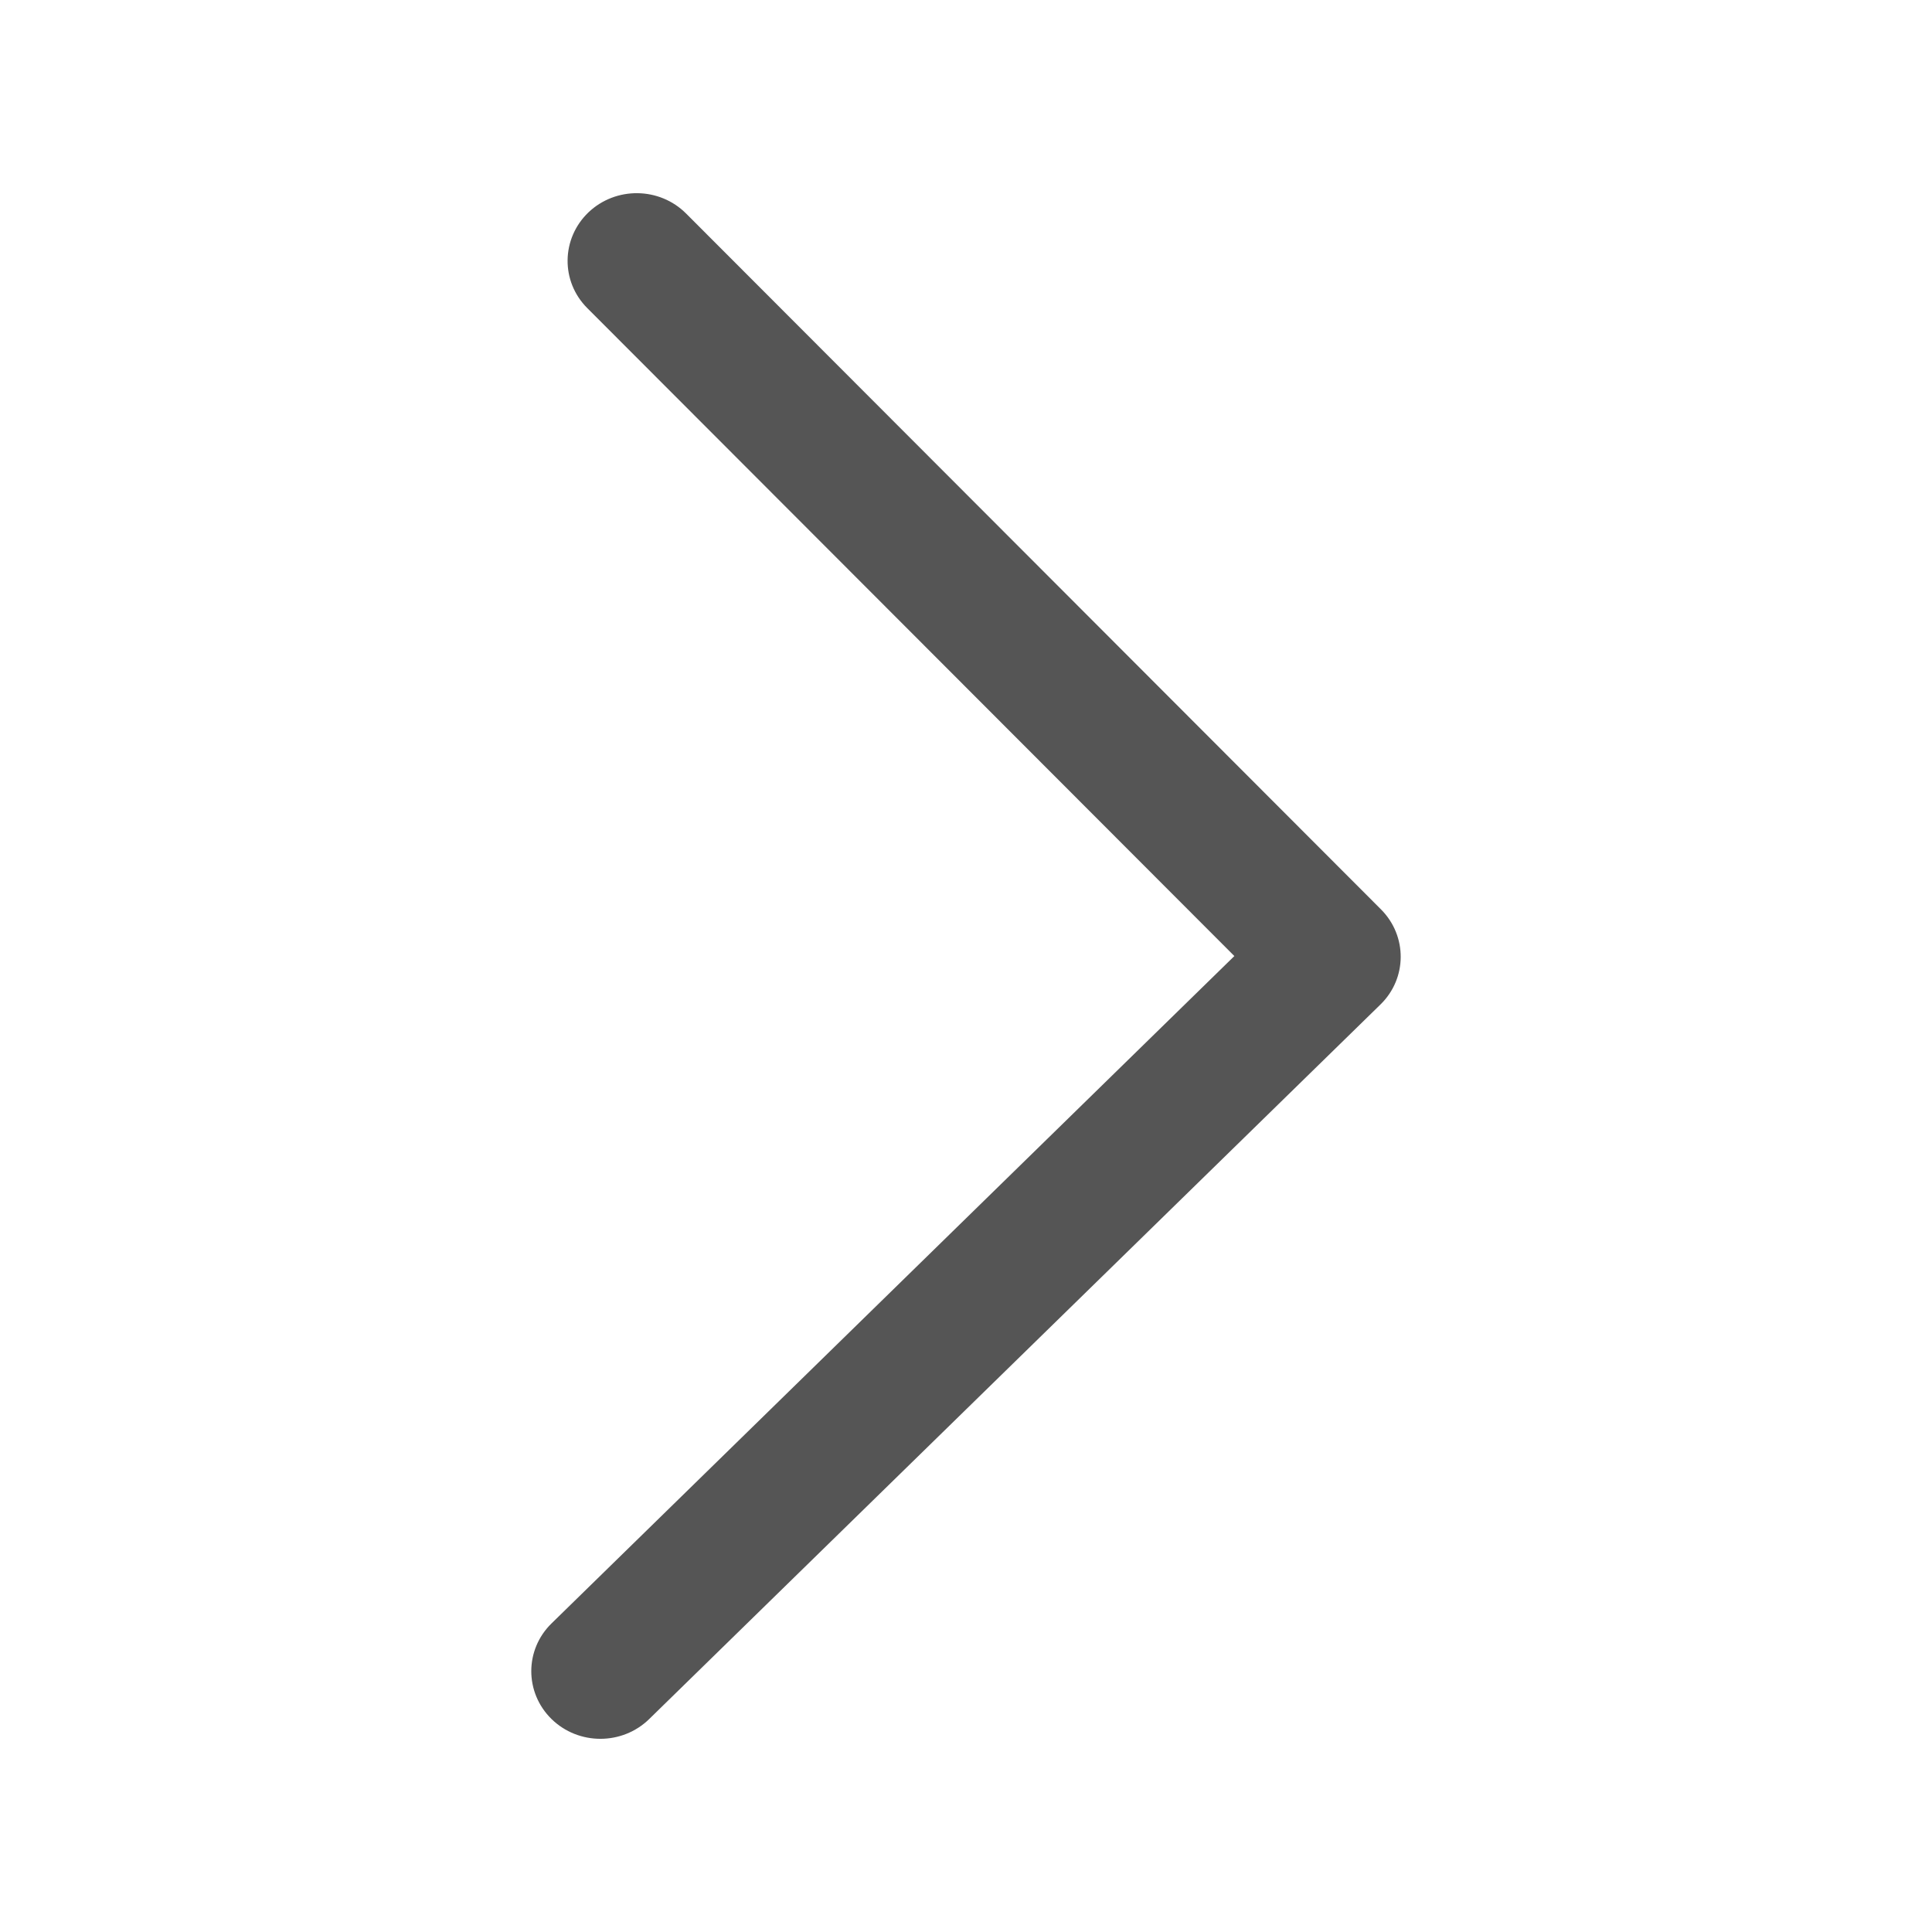
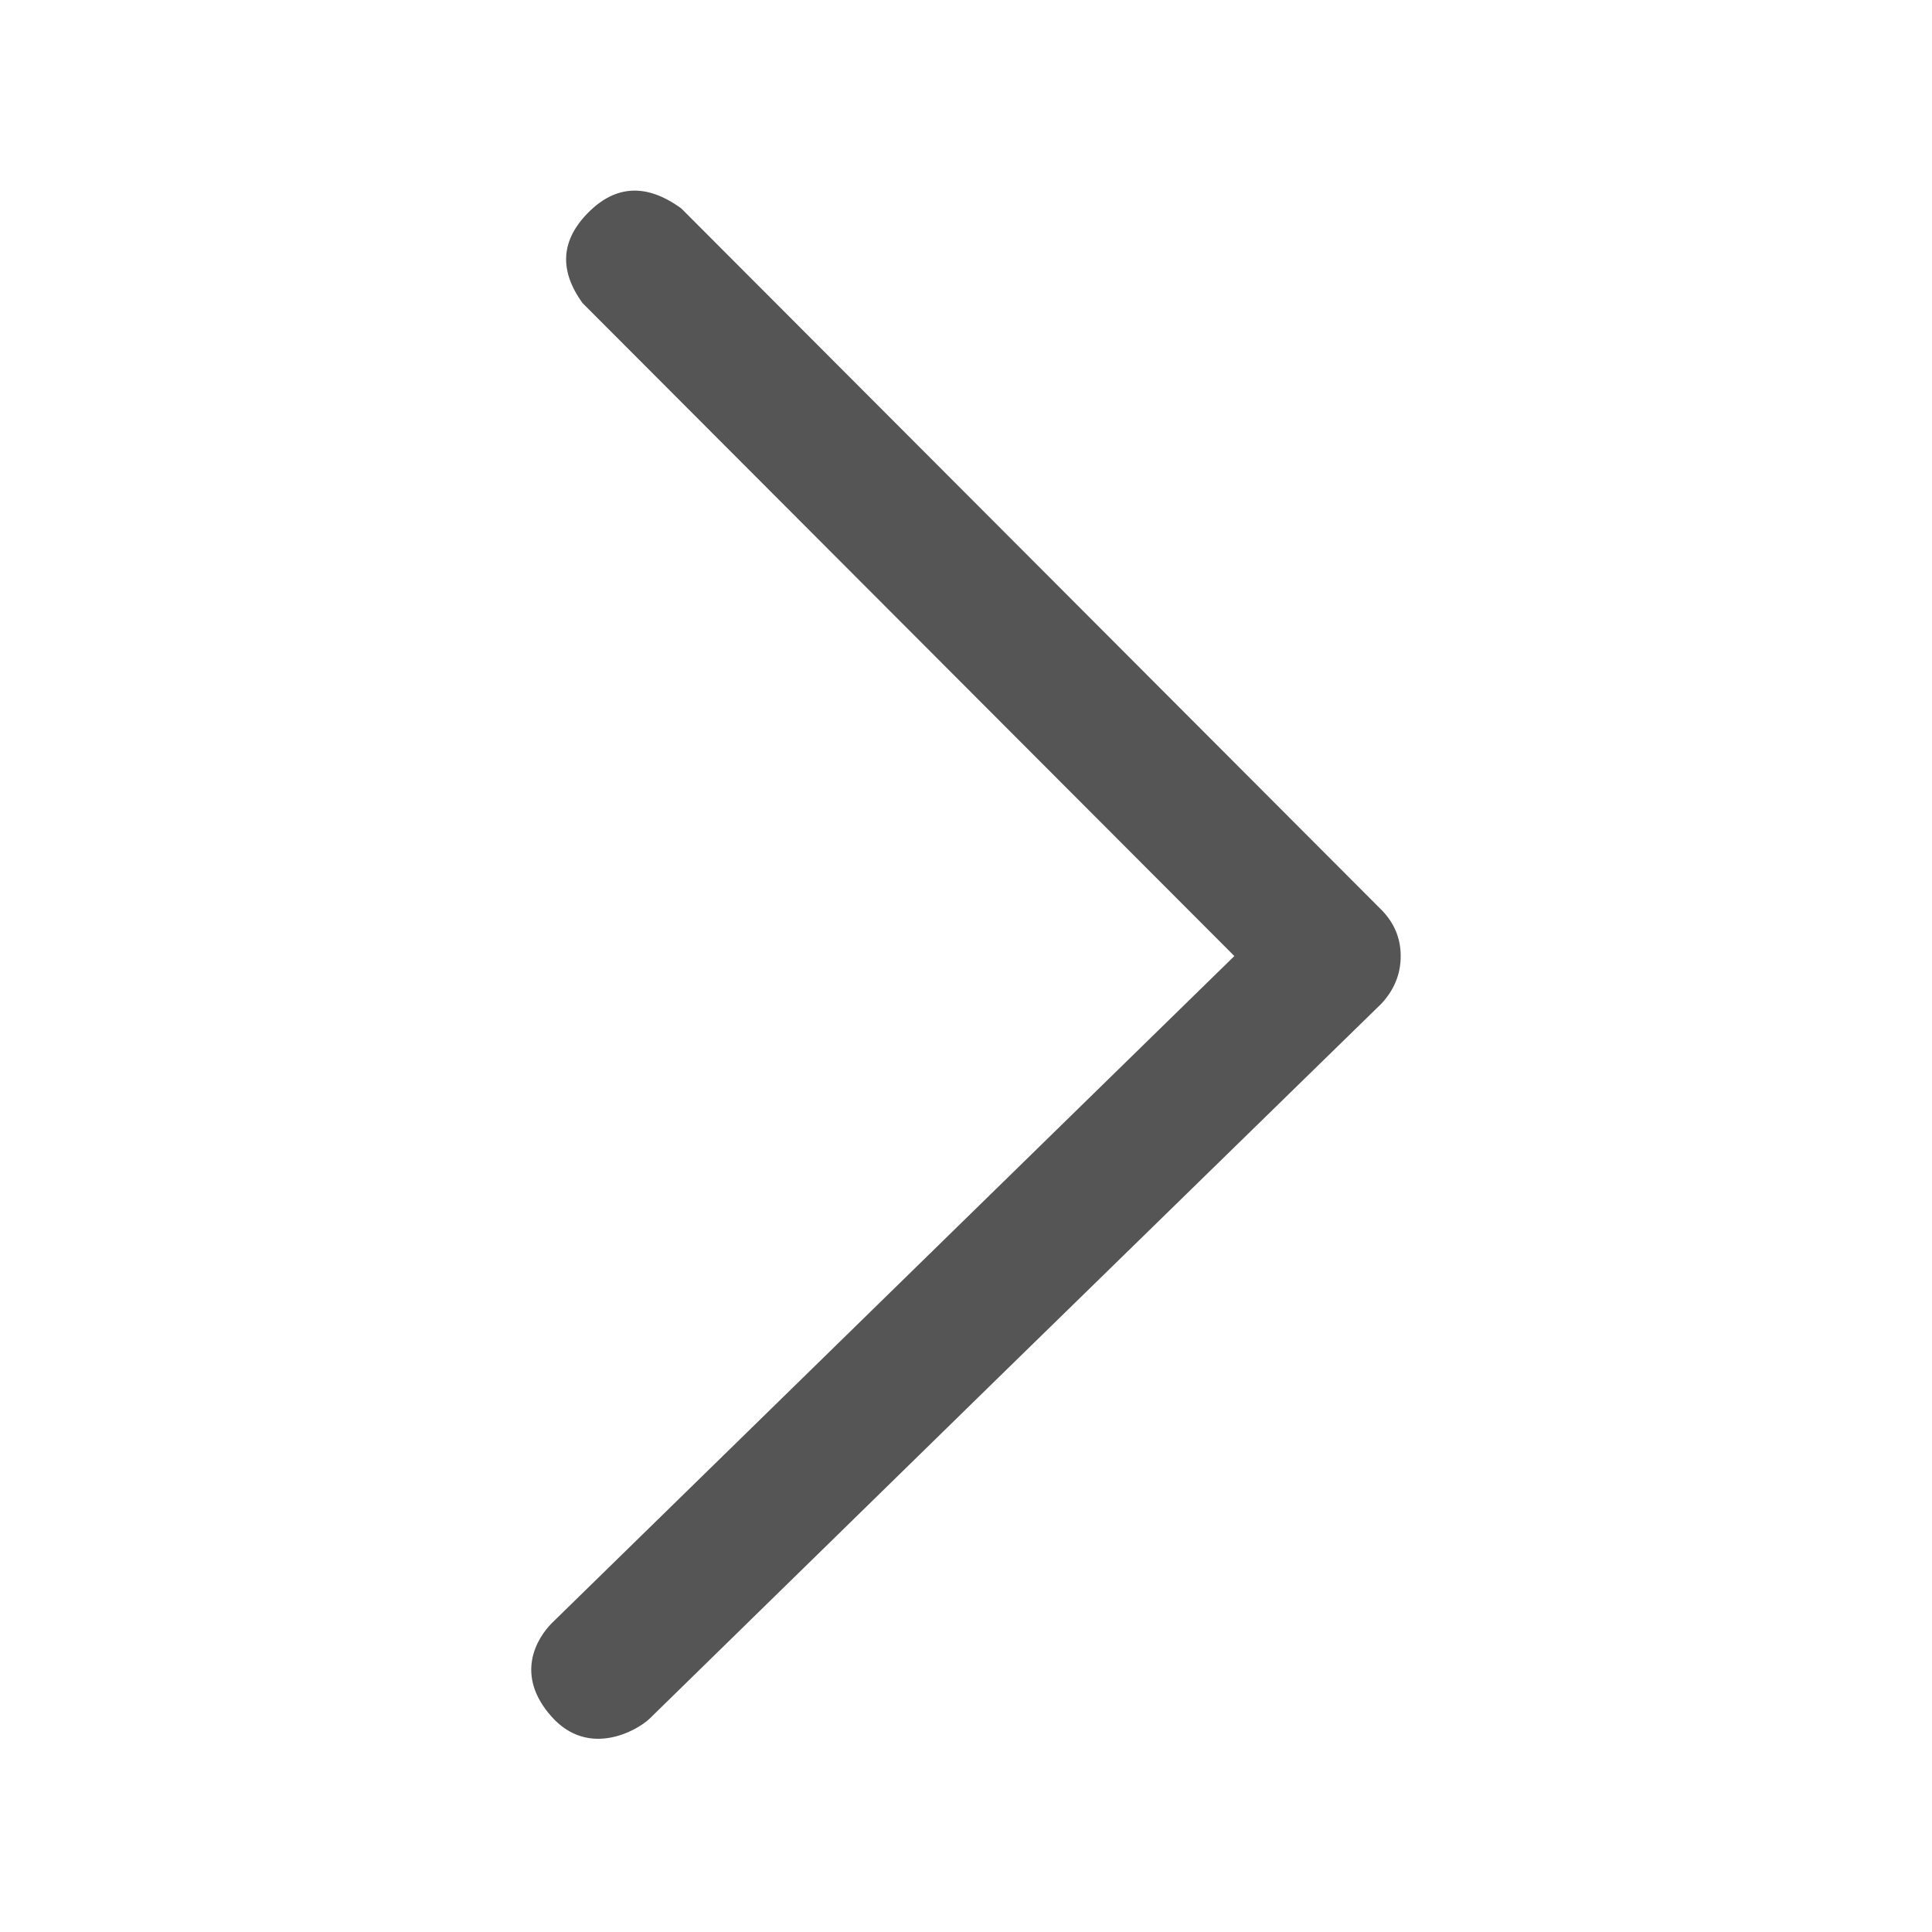
<svg xmlns="http://www.w3.org/2000/svg" width="20" height="20" viewBox="0 0 20 20">
-   <path fill="#555" d="M10.103,12.778 L16.811,6.079 C17.087,5.803 17.53,5.809 17.801,6.091 C18.071,6.374 18.066,6.827 17.789,7.103 L10.586,14.296 C10.311,14.57 9.872,14.568 9.601,14.29 L2.205,6.721 C1.931,6.441 1.932,5.988 2.205,5.709 C2.479,5.43 2.922,5.43 3.195,5.71 L10.103,12.778 Z" transform="rotate(-90 10 10)" />
+   <path fill="#555" fill-rule="evenodd" d="M7.053,2.158 L14.296,9.414 C14.432,9.55 14.5,9.711 14.5,9.897 C14.5,10.084 14.432,10.25 14.296,10.394 C11.676,12.95 9.151,15.417 6.721,17.795 C6.596,17.912 6.096,18.203 5.71,17.771 C5.324,17.338 5.558,16.96 5.71,16.805 C7.972,14.594 10.328,12.292 12.778,9.897 L6.031,3.138 C5.785,2.799 5.805,2.486 6.091,2.199 C6.377,1.912 6.698,1.899 7.053,2.158 Z" />
</svg>
